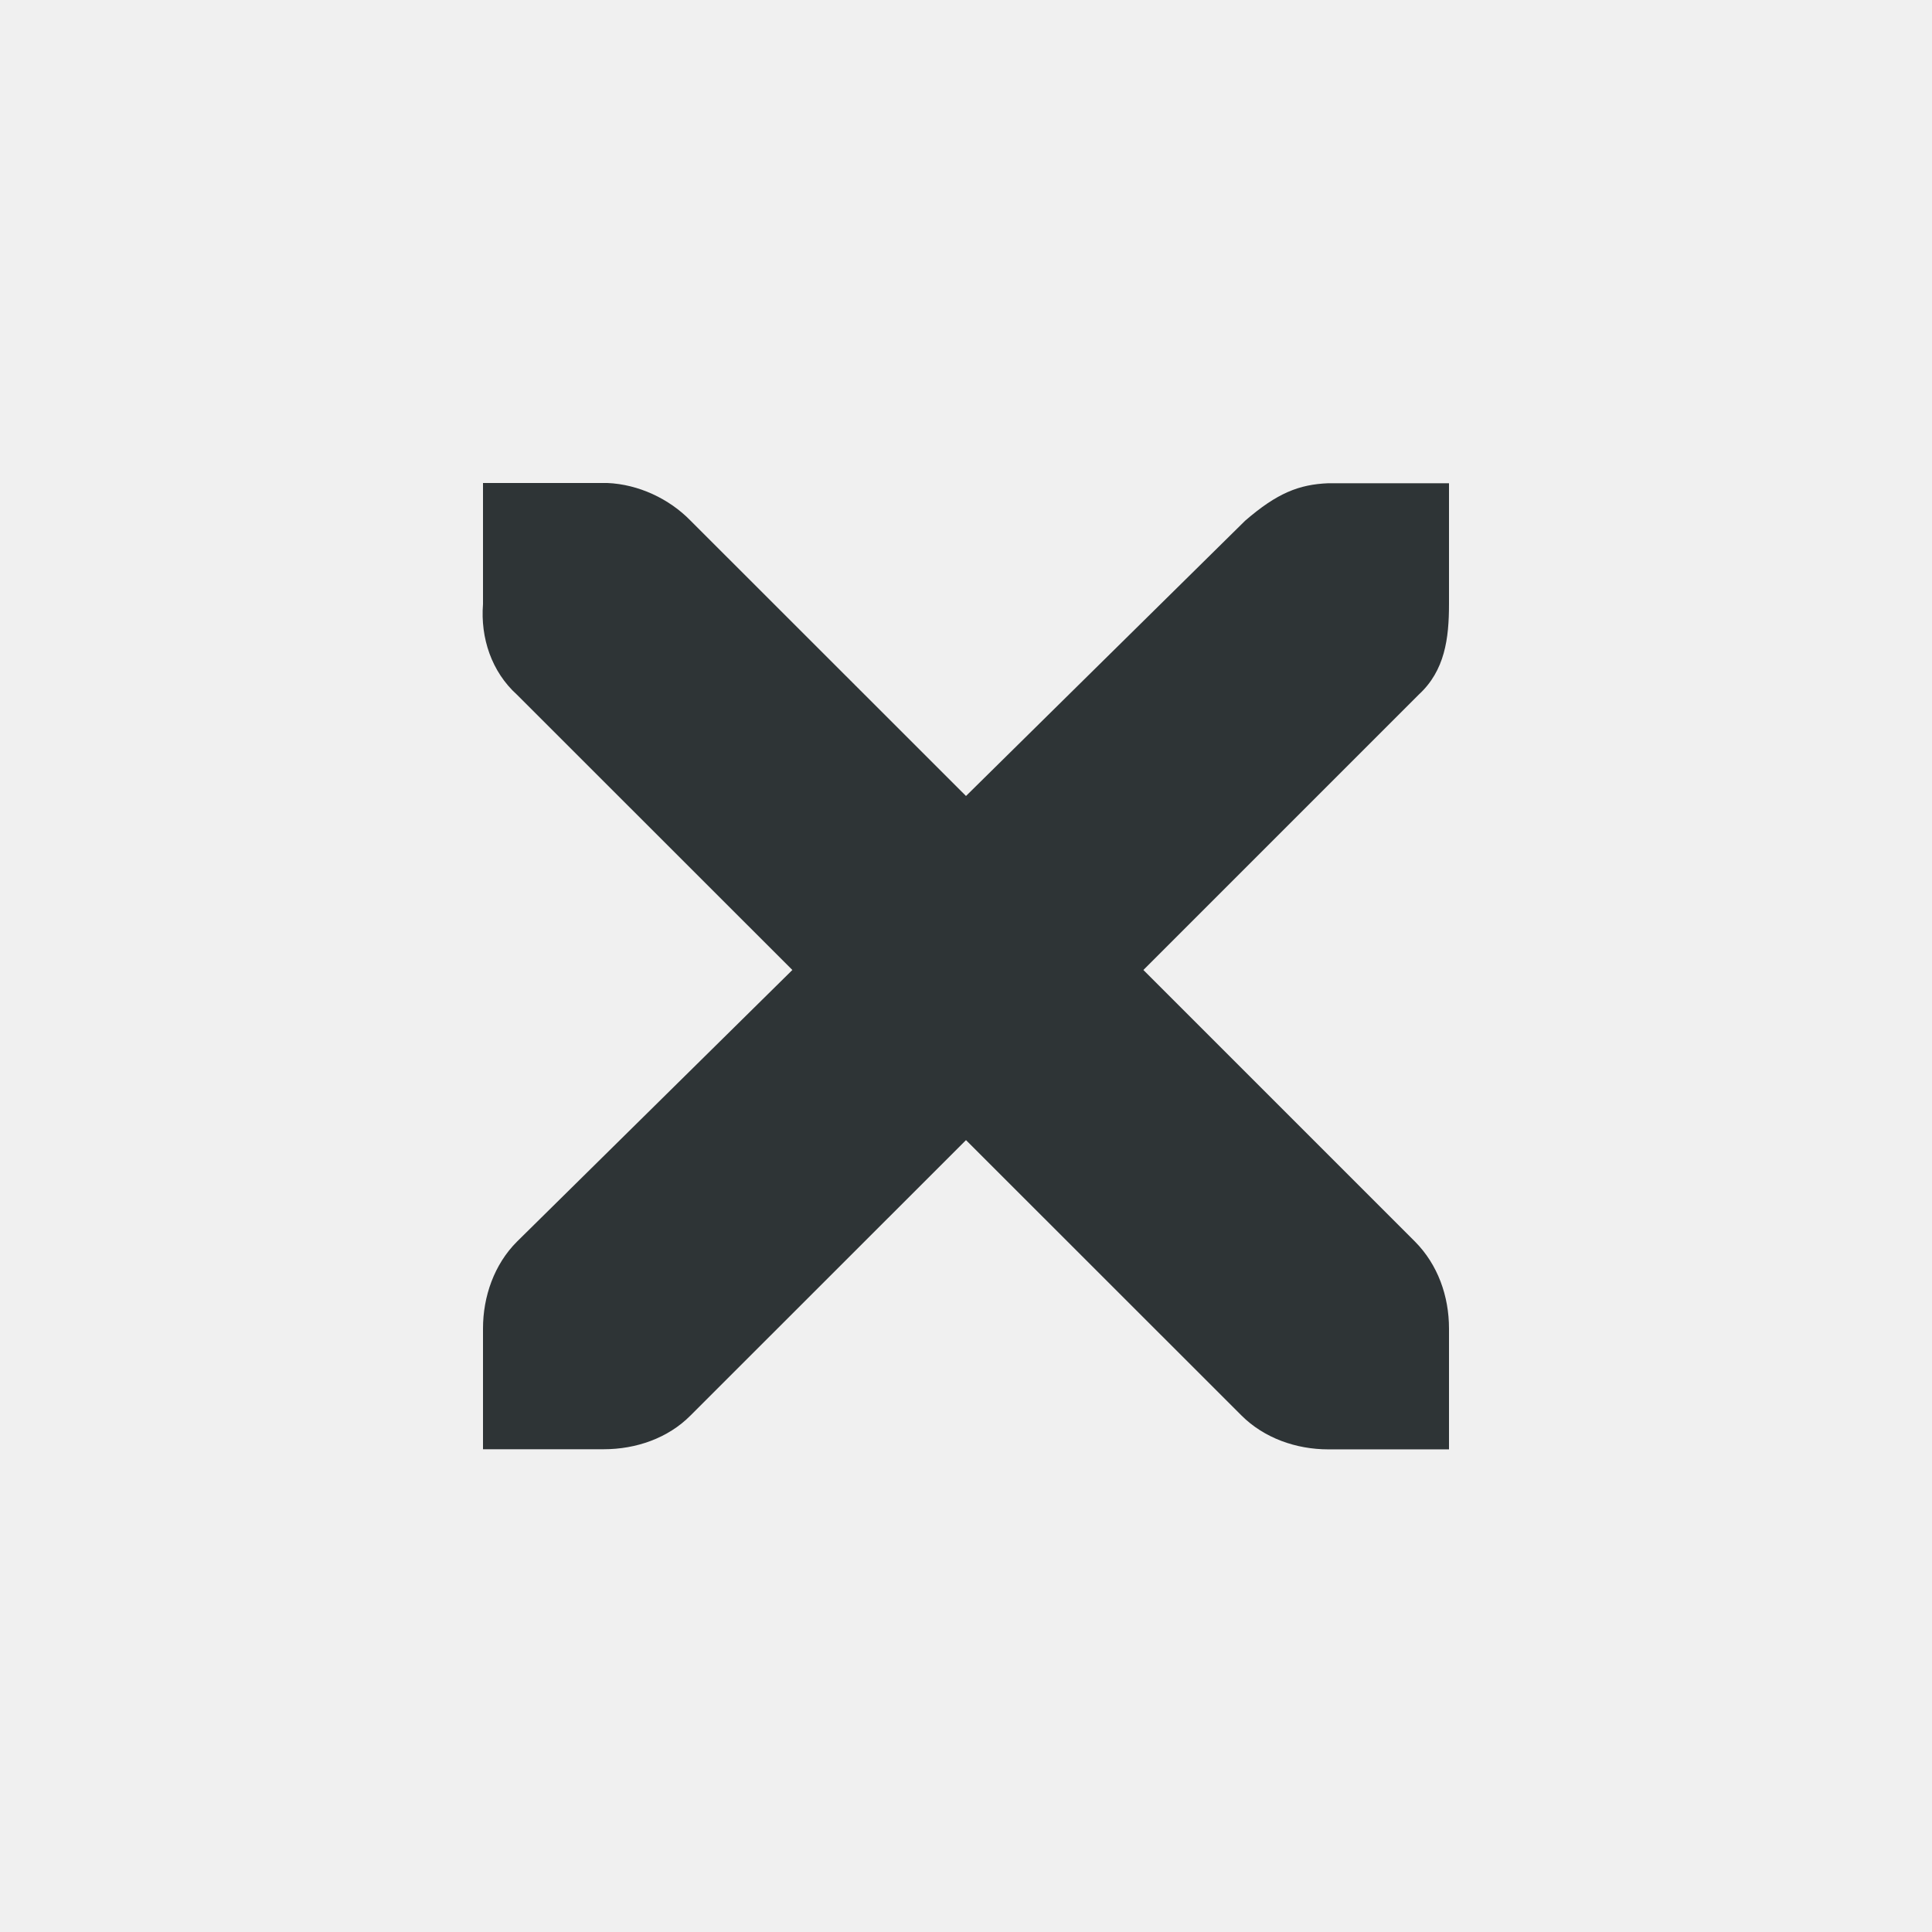
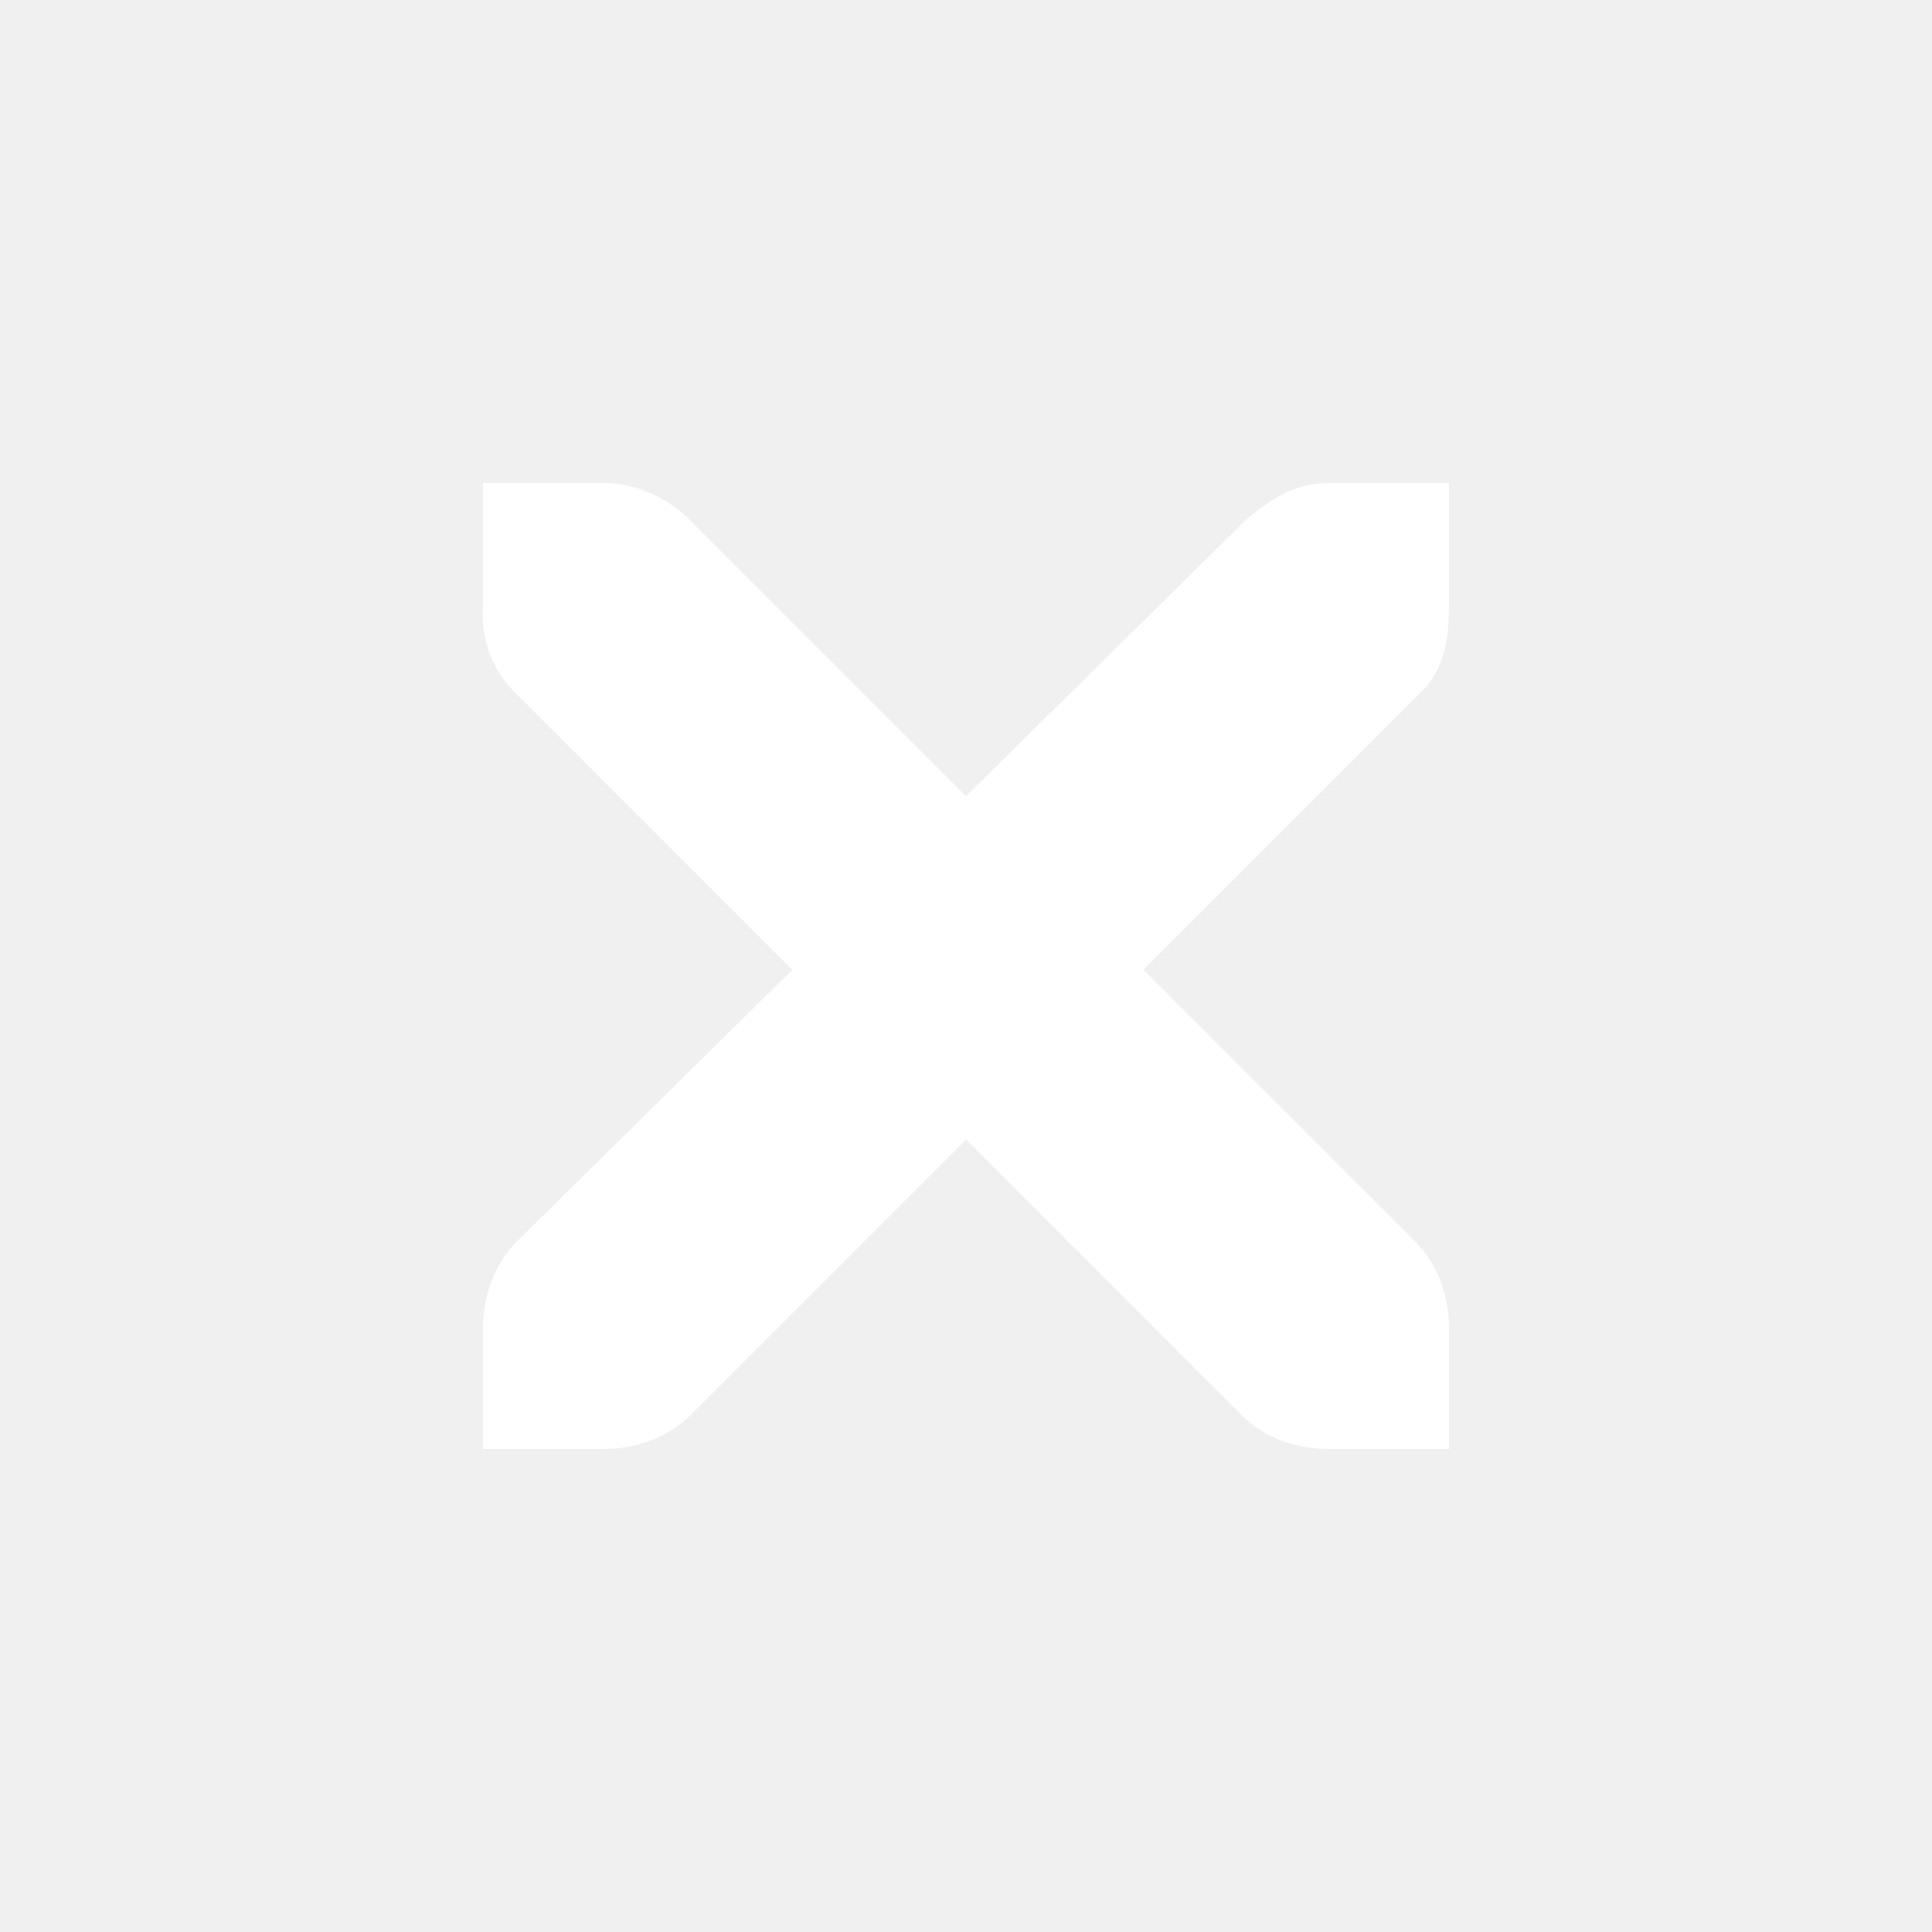
- <svg xmlns="http://www.w3.org/2000/svg" height="16" width="16" version="1.1">
-   <g transform="translate(-60,-518)">
-     <g transform="translate(19,-242)">
-       <path style="color:#2e3436;text-transform:none;text-indent:0" fill="#2e3436" d="m45 764h1c0.01-0 0.021-0 0.031 0 0.255 0.011 0.51 0.129 0.688 0.312l2.281 2.28 2.312-2.28c0.266-0.23 0.447-0.3 0.688-0.31h1v1c0 0.286-0.034 0.551-0.25 0.75l-2.281 2.281 2.25 2.25c0.188 0.19 0.281 0.45 0.281 0.72v1h-1c-0.265-0-0.531-0.093-0.719-0.281l-2.281-2.28-2.281 2.28c-0.188 0.19-0.454 0.28-0.719 0.28h-1v-1c-0-0.265 0.093-0.531 0.281-0.719l2.281-2.25-2.281-2.28c-0.21-0.19-0.303-0.47-0.281-0.75v-1z" />
+ <svg xmlns="http://www.w3.org/2000/svg" version="1.1" width="16" height="16" id="svg7384">
+   <defs id="defs7386" />
+   <g transform="translate(-60,-518)" id="layer9" style="display:inline" />
+   <g transform="translate(-60,-518)" id="layer10" />
+   <g transform="translate(-60,-518)" id="layer11" />
+   <g transform="translate(-60,-518)" id="layer12">
+     <g transform="translate(19,-242)" id="layer4-4-1" style="display:inline">
+       <path d="m 45,764 1,0 c 0.01,-1.2e-4 0.021,-4.6e-4 0.031,0 0.255,0.011 0.51,0.129 0.688,0.312 L 49,766.594 51.312,764.312 C 51.578,764.082 51.759,764.007 52,764 l 1,0 0,1 c 0,0.286 -0.034,0.551 -0.25,0.75 l -2.281,2.281 2.25,2.25 C 52.907,770.469 53,770.735 53,771 l 0,1 -1,0 c -0.265,-10e-6 -0.531,-0.093 -0.719,-0.281 L 49,769.438 46.719,771.719 C 46.531,771.907 46.265,772 46,772 l -1,0 0,-1 c -3e-6,-0.265 0.093,-0.531 0.281,-0.719 l 2.281,-2.25 L 45.281,765.75 C 45.071,765.555 44.978,765.281 45,765 l 0,-1 z" id="path10839-9" style="font-size:medium;font-style:normal;font-variant:normal;font-weight:normal;font-stretch:normal;text-indent:0;text-align:start;text-decoration:none;line-height:normal;letter-spacing:normal;word-spacing:normal;text-transform:none;direction:ltr;block-progression:tb;writing-mode:lr-tb;text-anchor:start;color:#2e3436;fill:white;fill-opacity:1;fill-rule:nonzero;stroke:none;stroke-width:1.781;marker:none;visibility:visible;display:inline;overflow:visible;enable-background:new;font-family:Andale Mono;-inkscape-font-specification:Andale Mono" />
    </g>
  </g>
+   <g transform="translate(-60,-518)" id="layer13" />
+   <g transform="translate(-60,-518)" id="layer14" />
+   <g transform="translate(-60,-518)" id="layer15" />
</svg>
